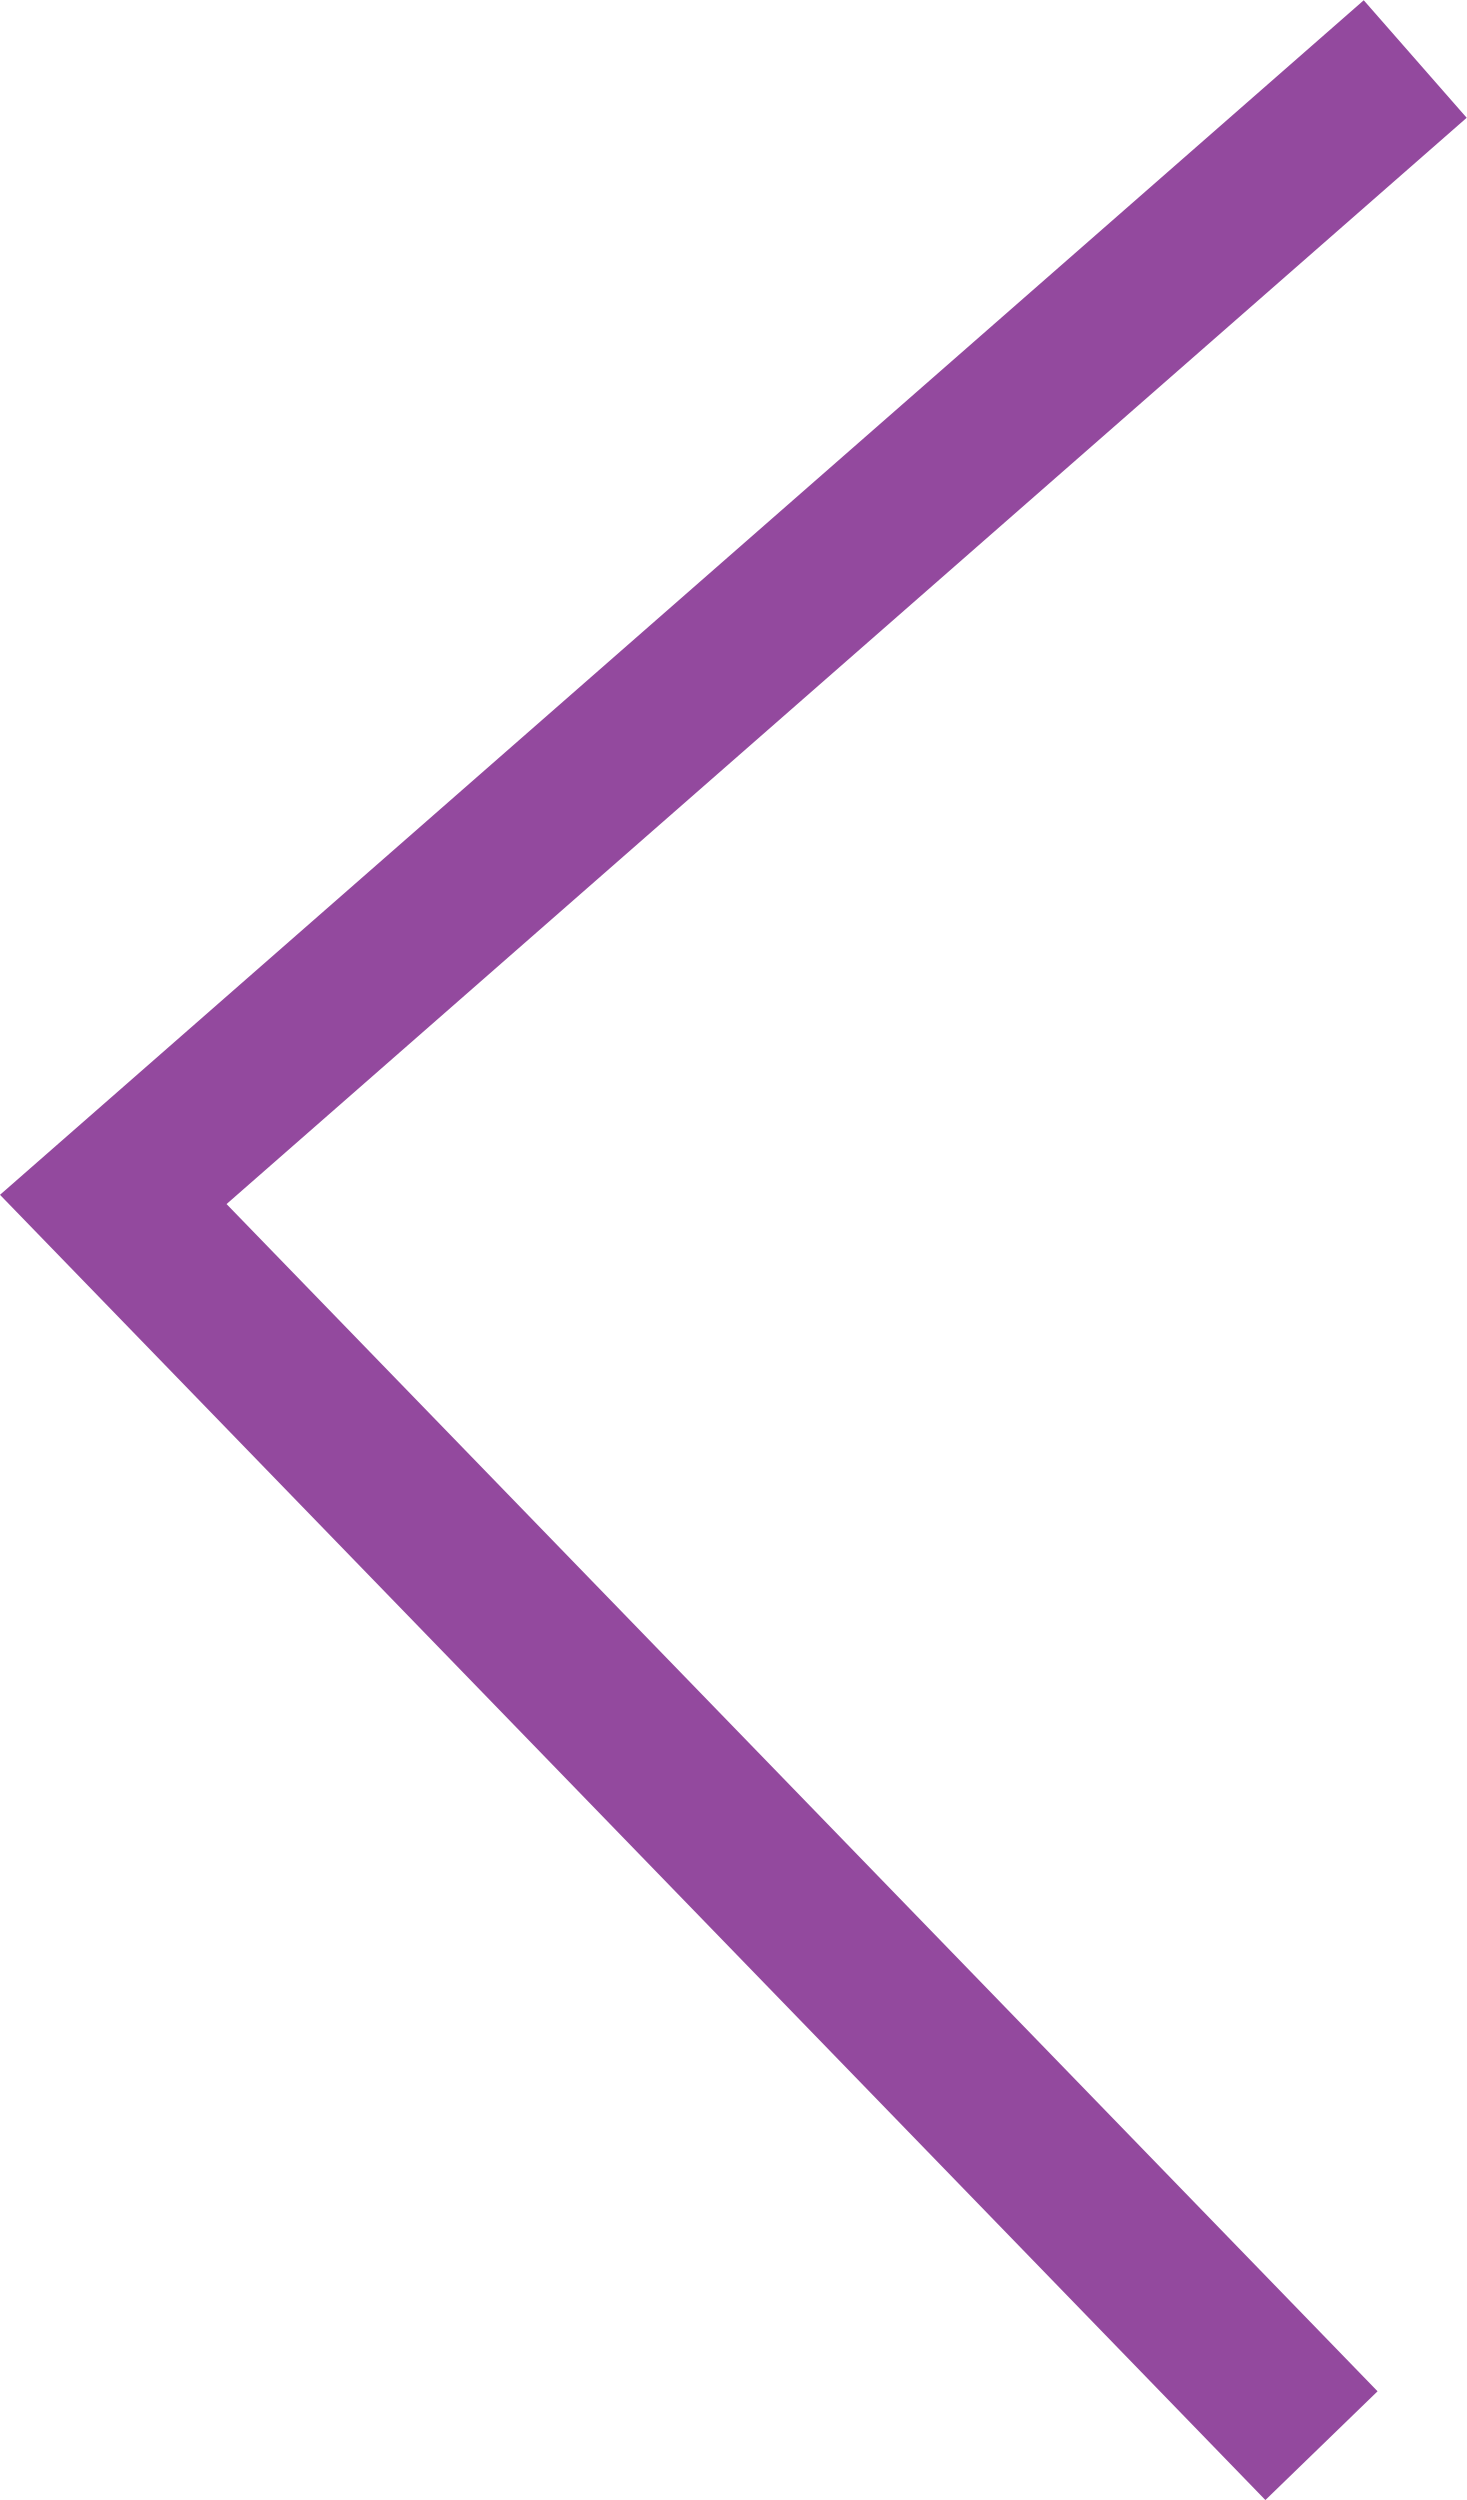
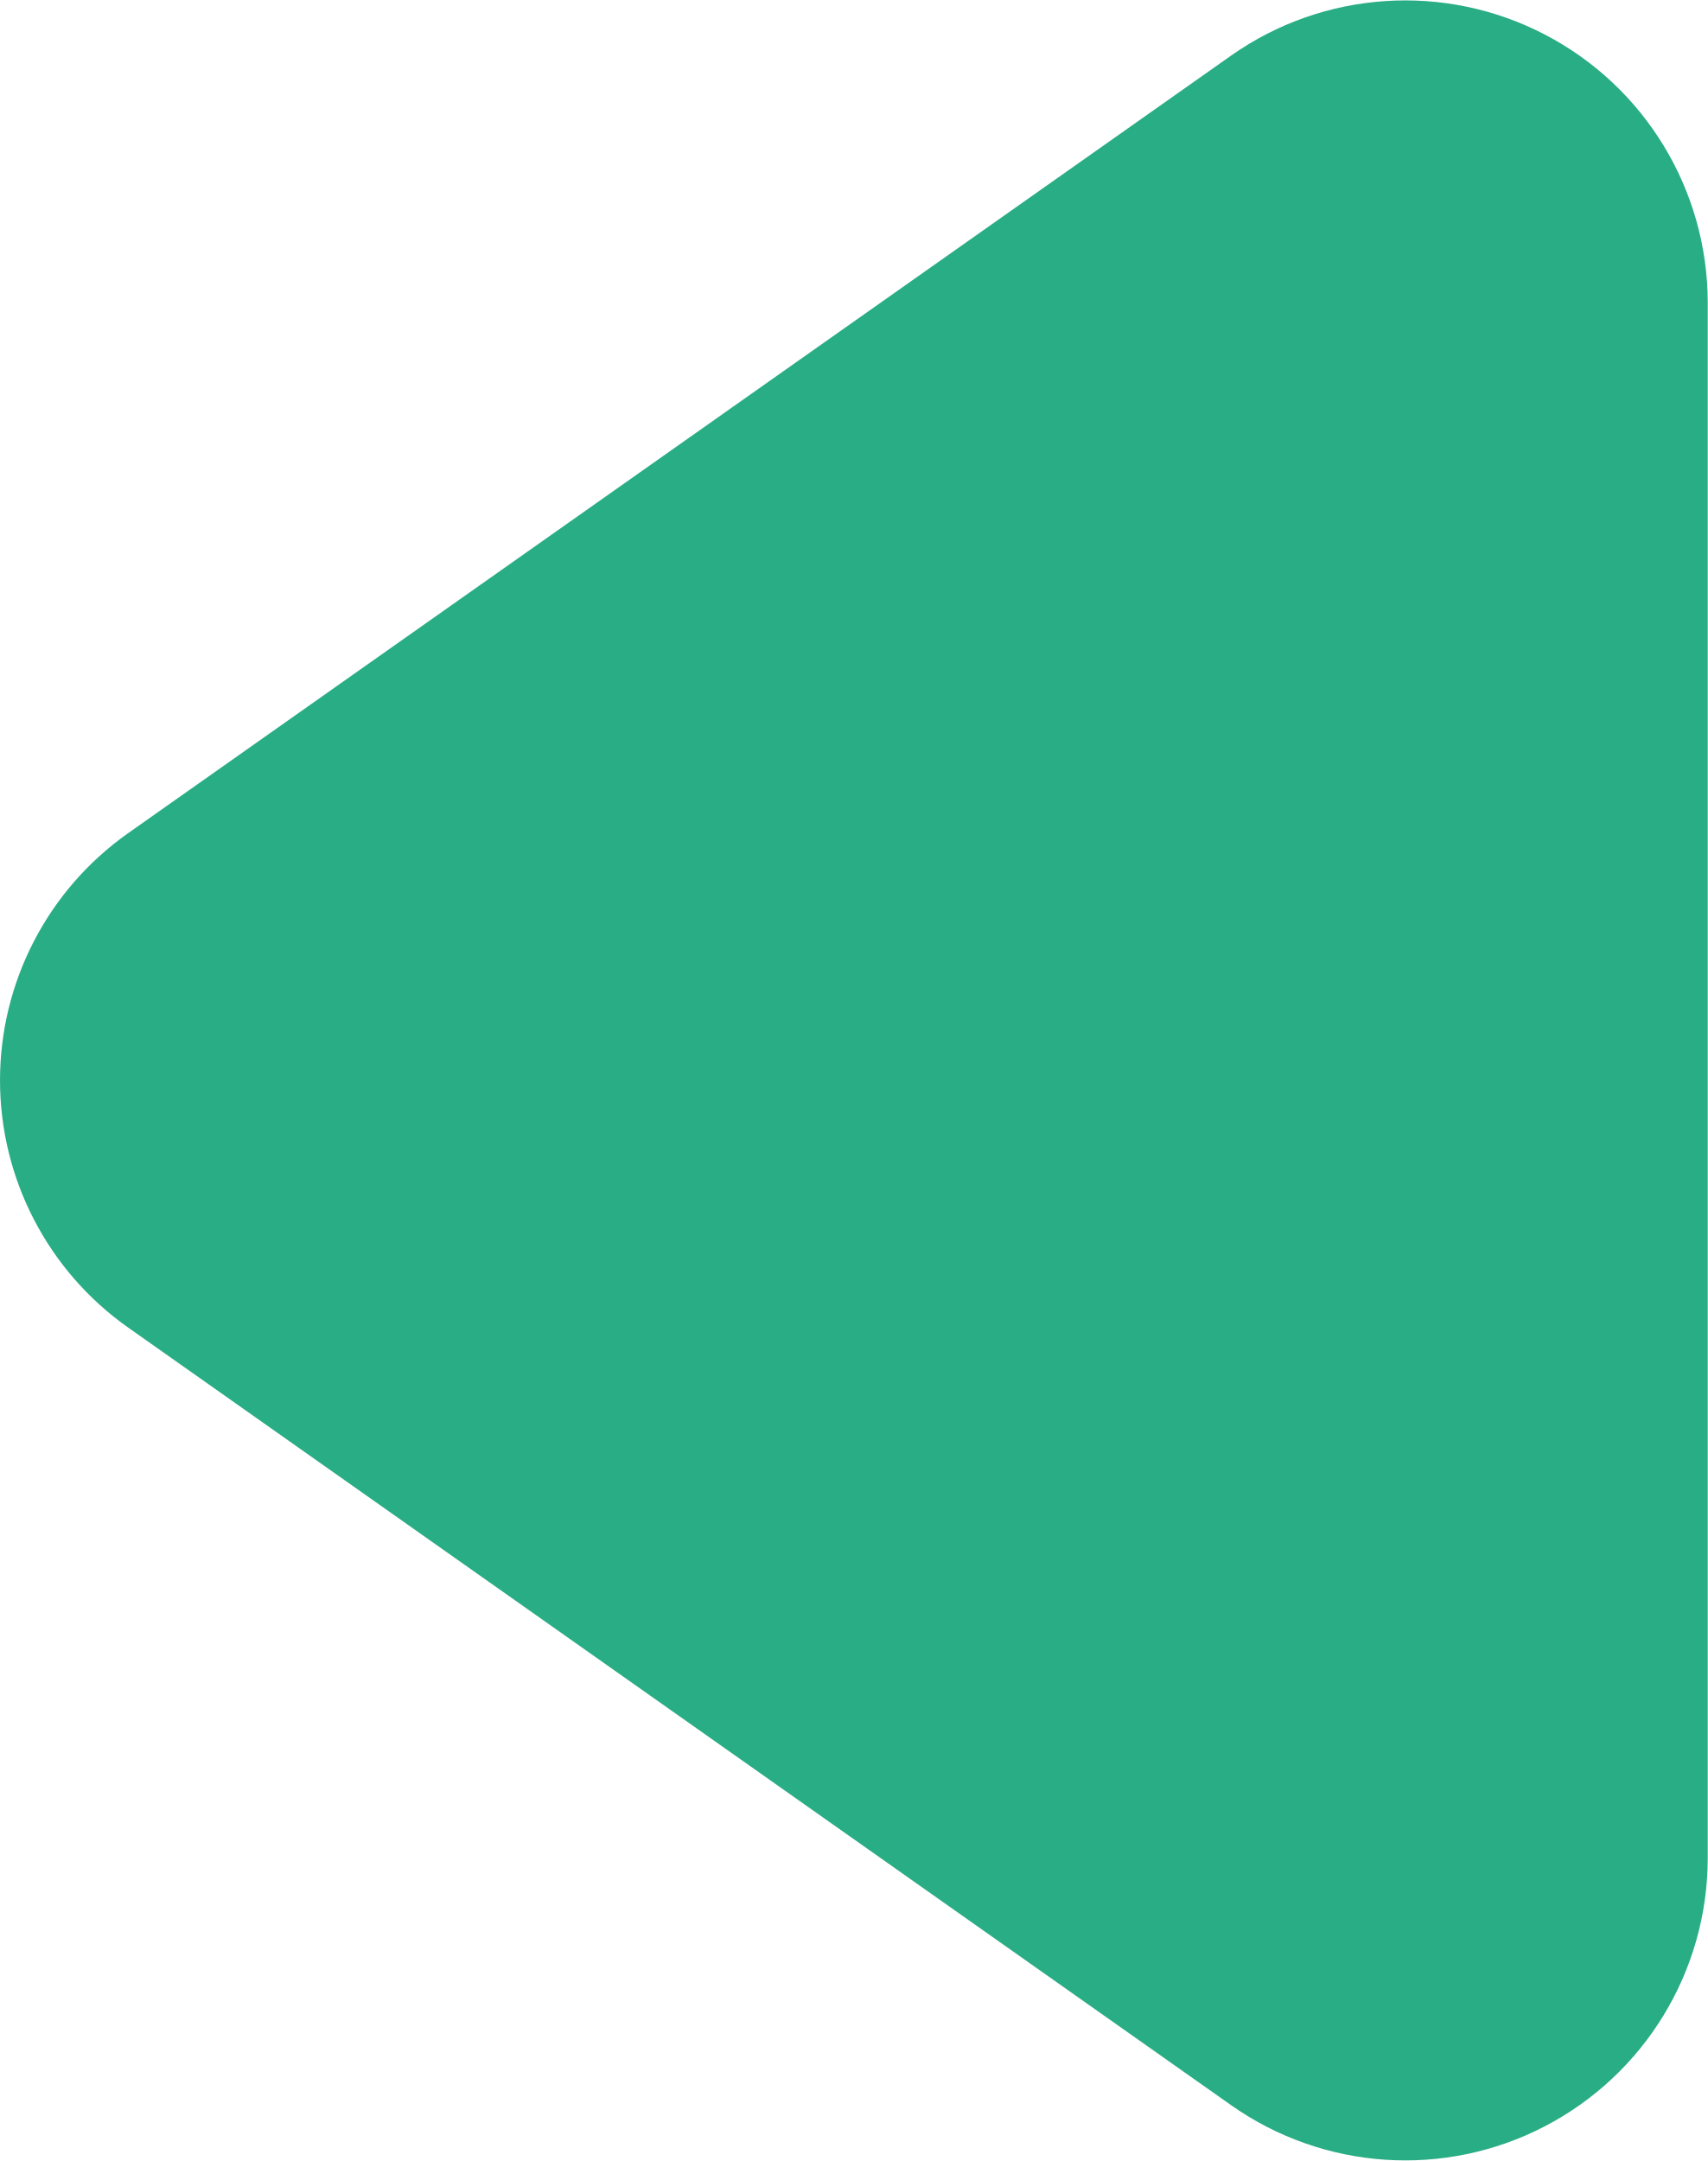
- <svg xmlns="http://www.w3.org/2000/svg" width="16.898" height="28.803" viewBox="0 0 16.898 28.803">
-   <path id="Path_9" data-name="Path 9" d="M2825.361,162.758,2811.441,148.4l15-13.139" transform="translate(-2810.136 -134.581)" fill="none" stroke="#93499e" stroke-width="1.8" />
+ <svg xmlns="http://www.w3.org/2000/svg" width="31.452" height="39.8" viewBox="0 0 31.452 39.8">
+   <g id="Group_5" data-name="Group 5" transform="translate(99.89 39.8) rotate(180)">
+     <g id="Group_1" data-name="Group 1" transform="translate(68.438 0)">
+       <path id="Path_1" data-name="Path 1" d="M97.536,217.715,77.21,203.385a5.57,5.57,0,0,0-8.773,4.549c0,25.3,0,16.323,0,28.659a5.571,5.571,0,0,0,8.772,4.549l20.326-14.329A5.572,5.572,0,0,0,97.536,217.715Z" transform="translate(-68.438 -202.361)" fill="#29ad85" />
+     </g>
+   </g>
</svg>
